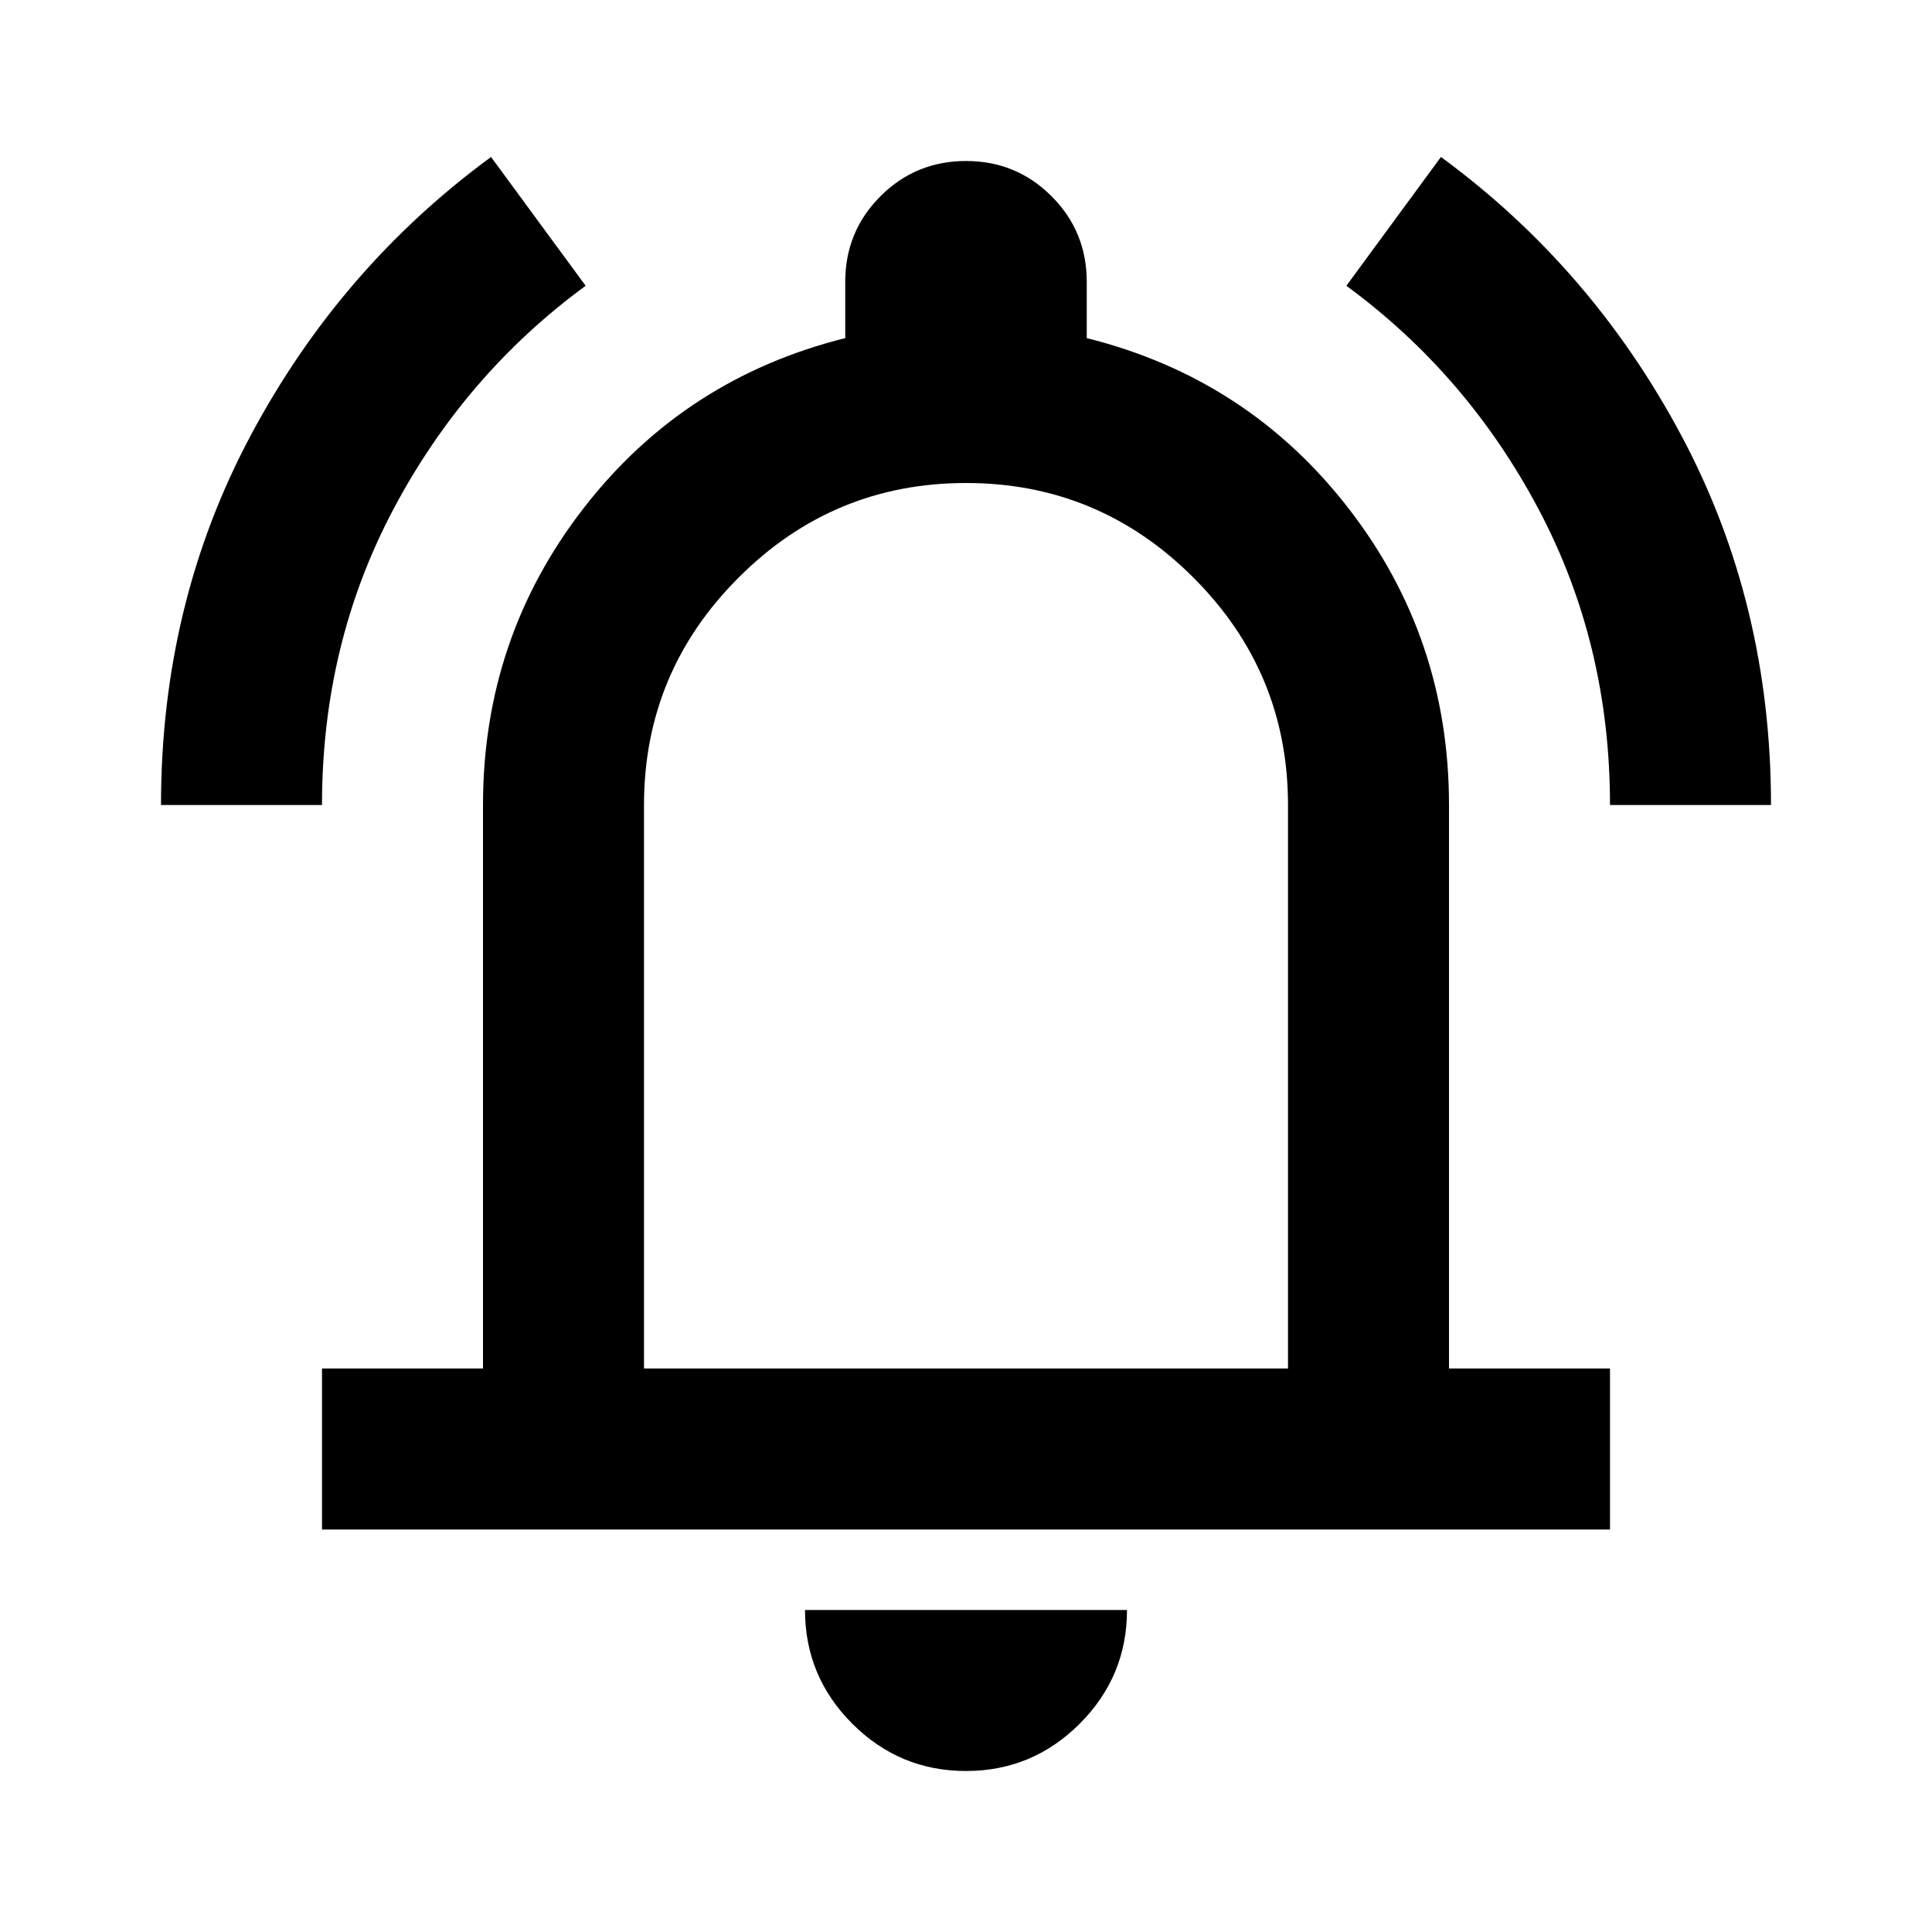
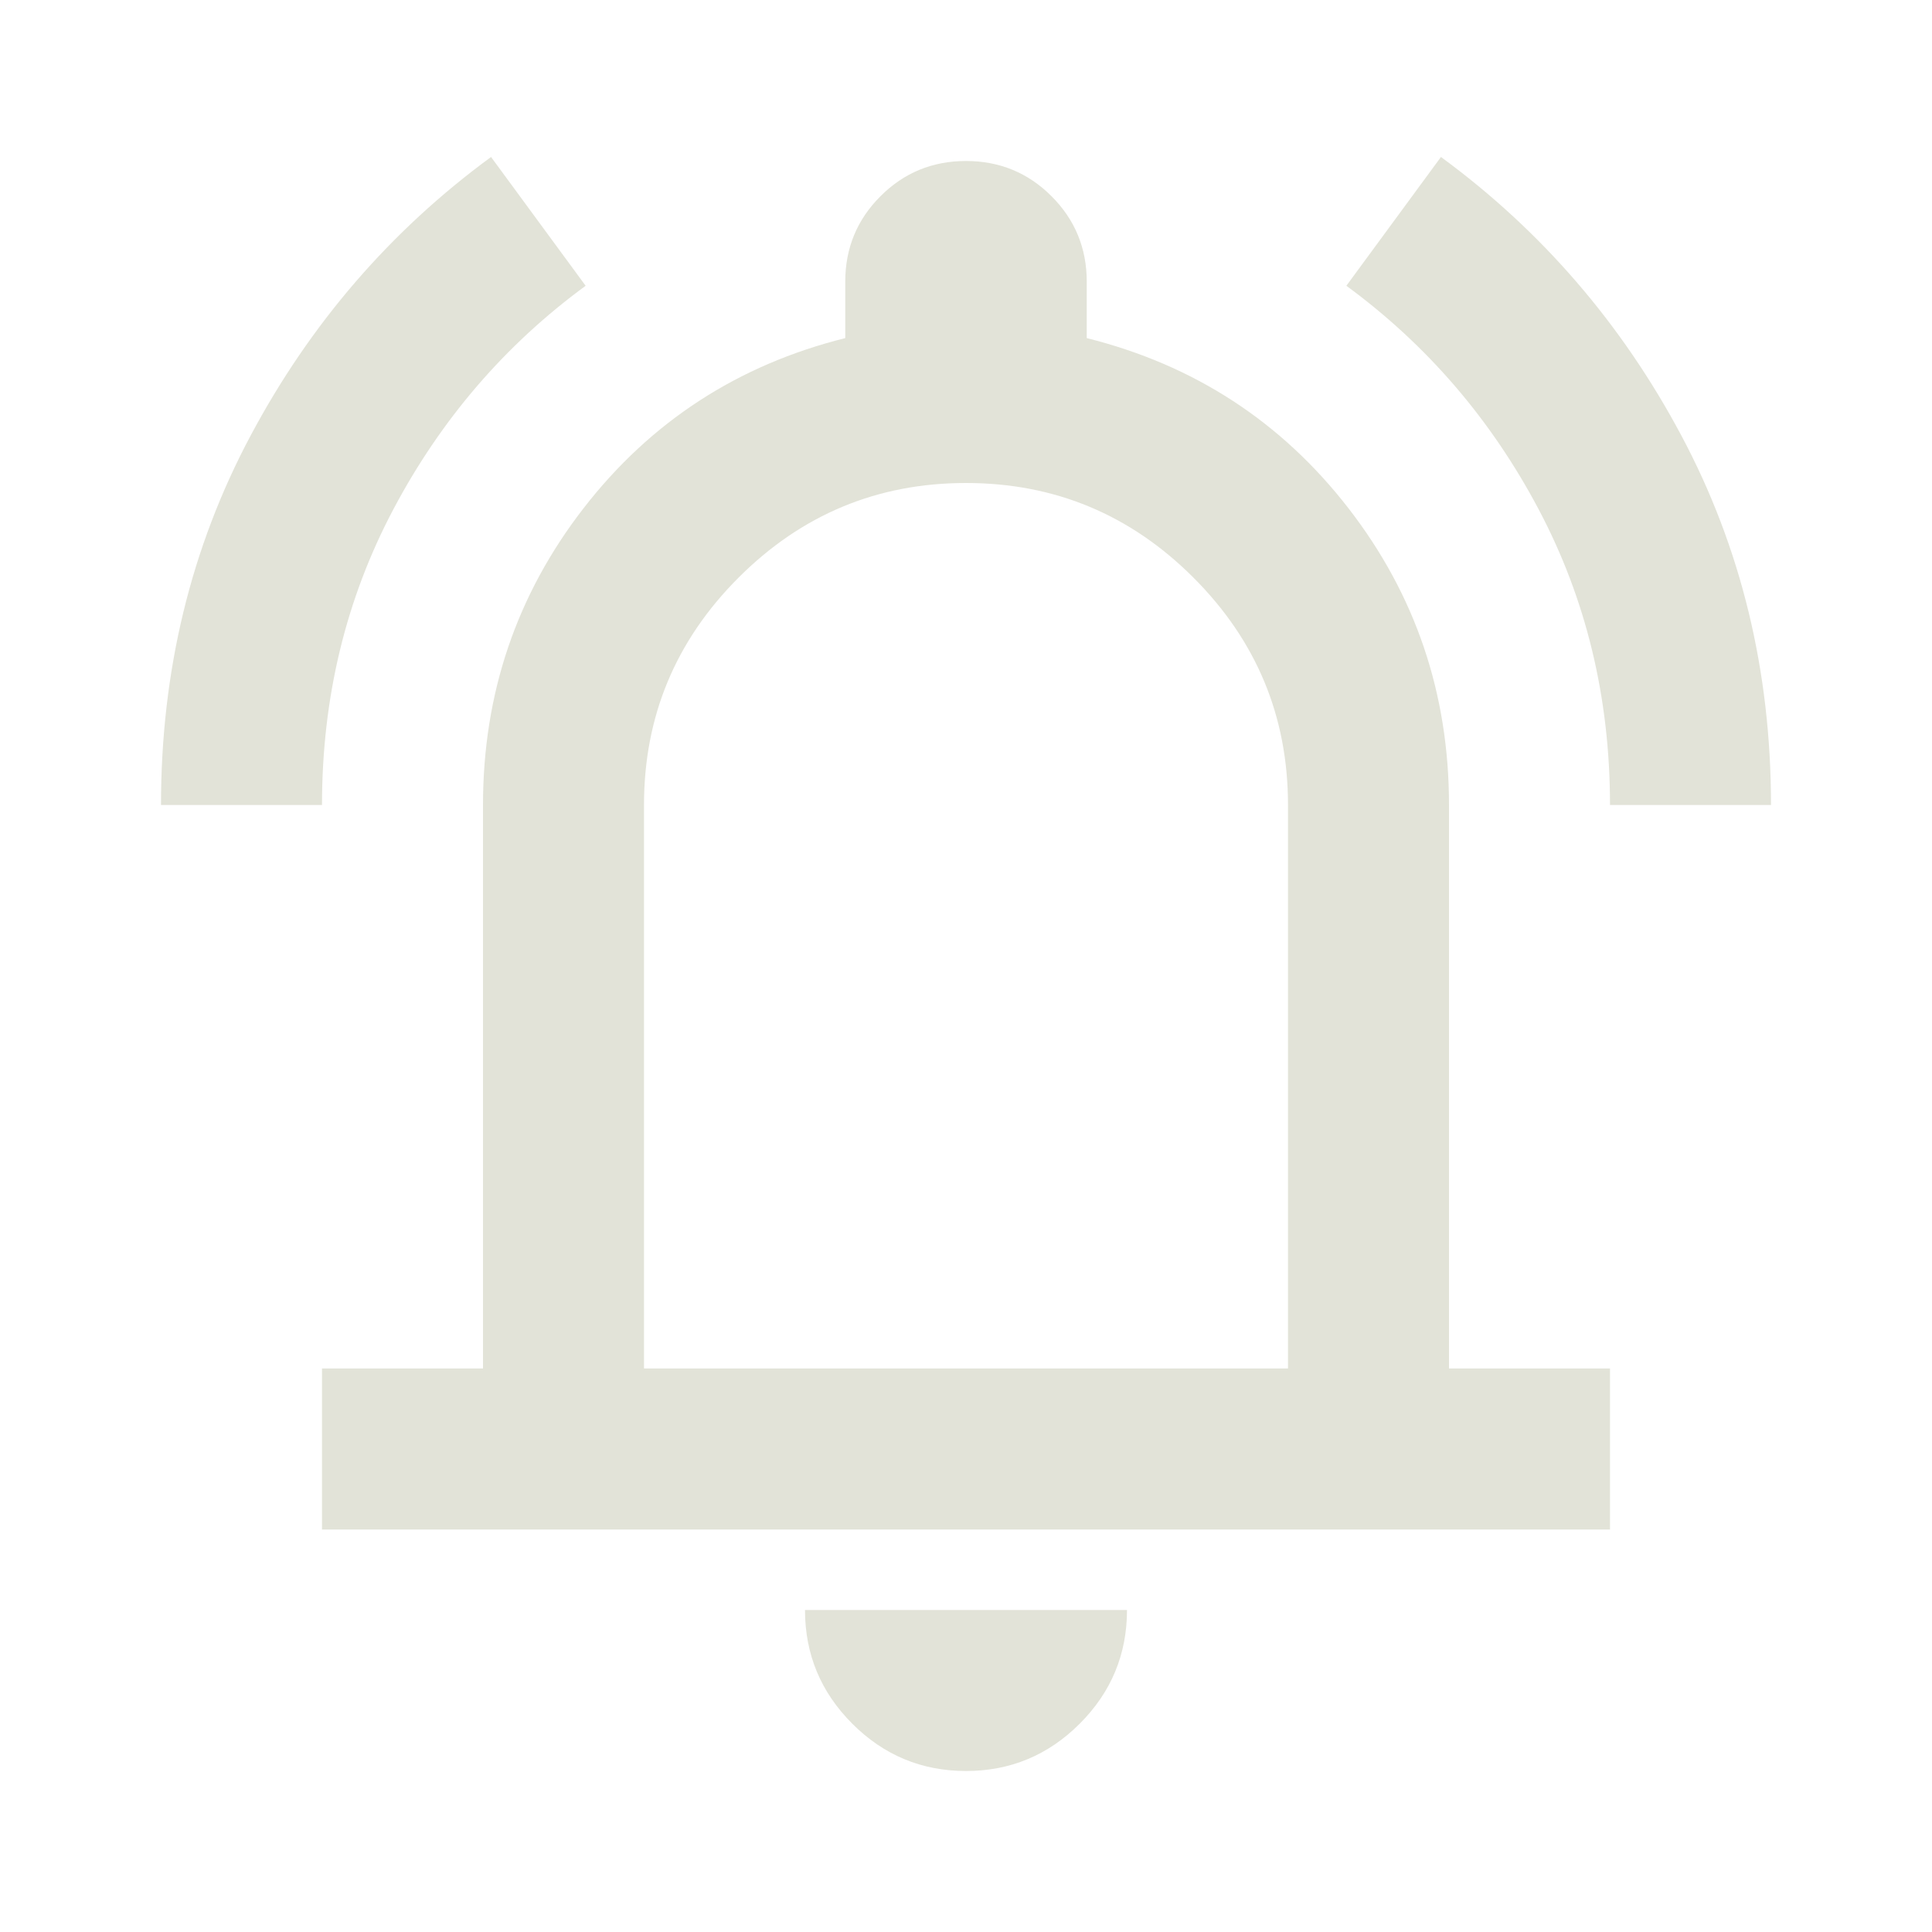
- <svg xmlns="http://www.w3.org/2000/svg" height="32px" viewBox="0 -960 960 960" width="32px" fill="#000000">
+ <svg xmlns="http://www.w3.org/2000/svg" height="32px" viewBox="0 -960 960 960" width="32px" fill="#e2e3d8">
  <path d="M80-560q0-100 44.5-183.5T244-882l47 64q-60 44-95.5 111T160-560H80Zm720 0q0-80-35.5-147T669-818l47-64q75 55 119.5 138.5T880-560h-80ZM160-200v-80h80v-280q0-83 50-147.5T420-792v-28q0-25 17.5-42.5T480-880q25 0 42.5 17.5T540-820v28q80 20 130 84.5T720-560v280h80v80H160Zm320-300Zm0 420q-33 0-56.5-23.5T400-160h160q0 33-23.5 56.5T480-80ZM320-280h320v-280q0-66-47-113t-113-47q-66 0-113 47t-47 113v280Z" />
</svg>
